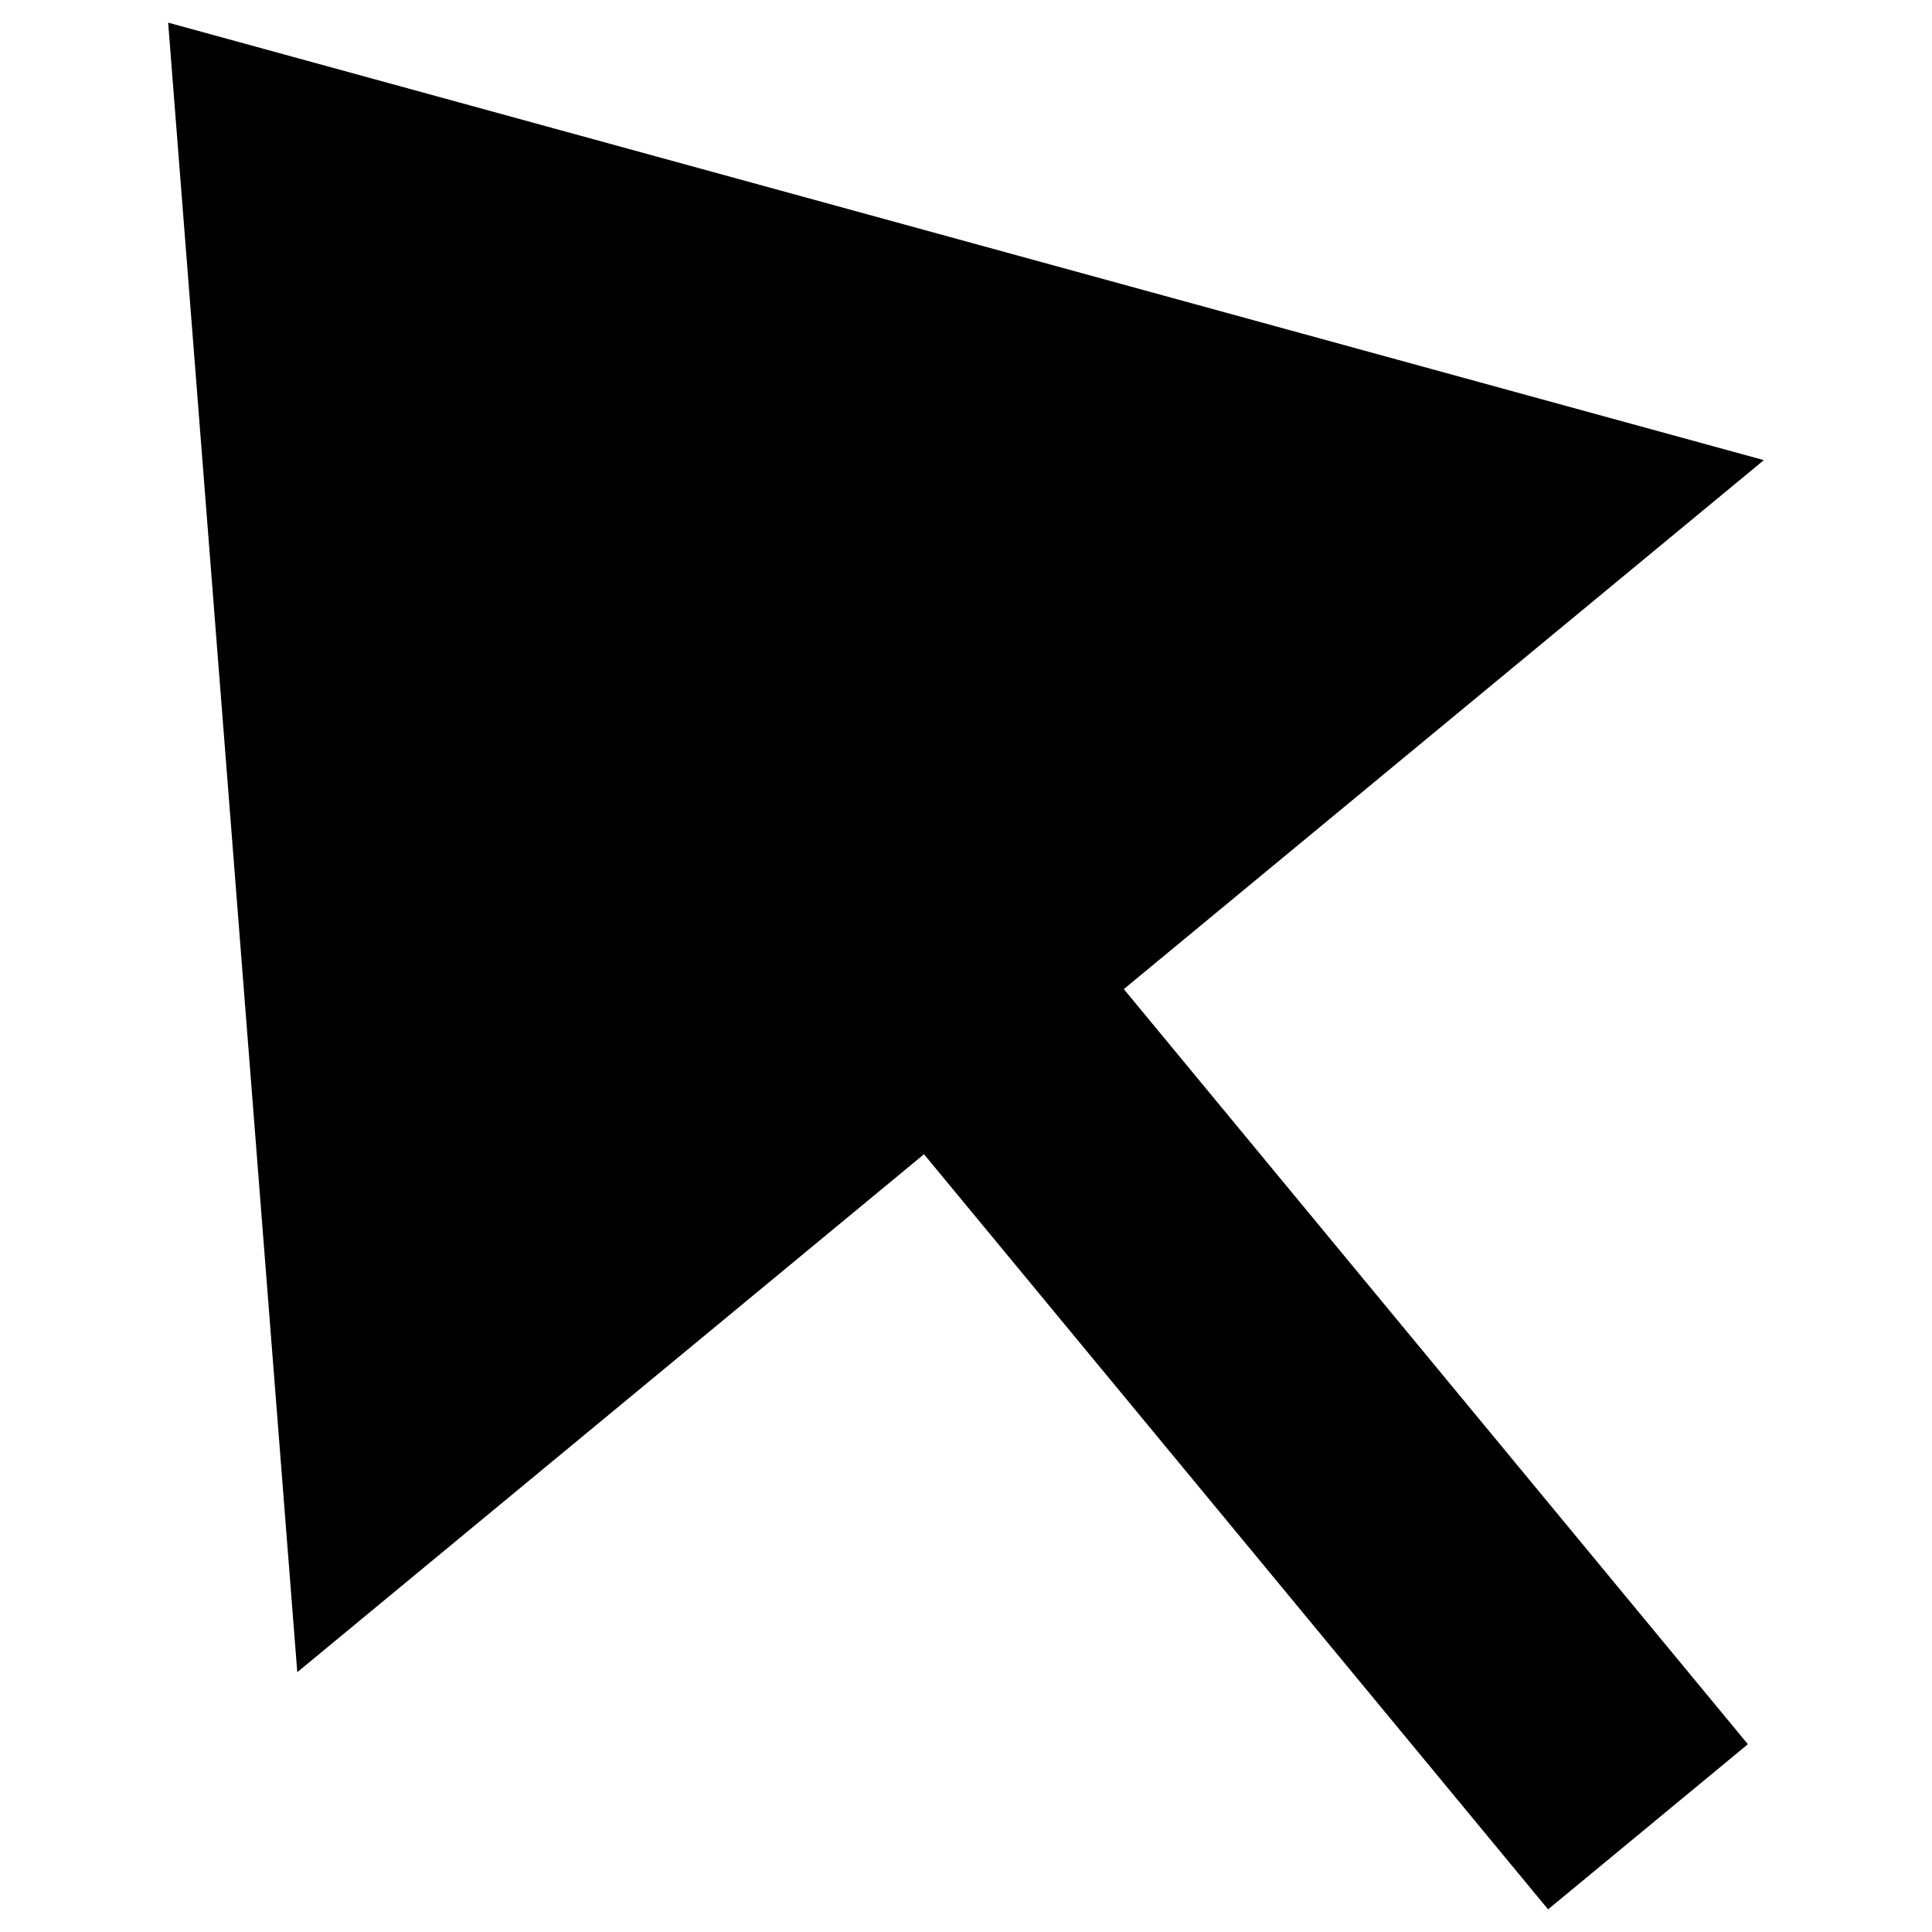
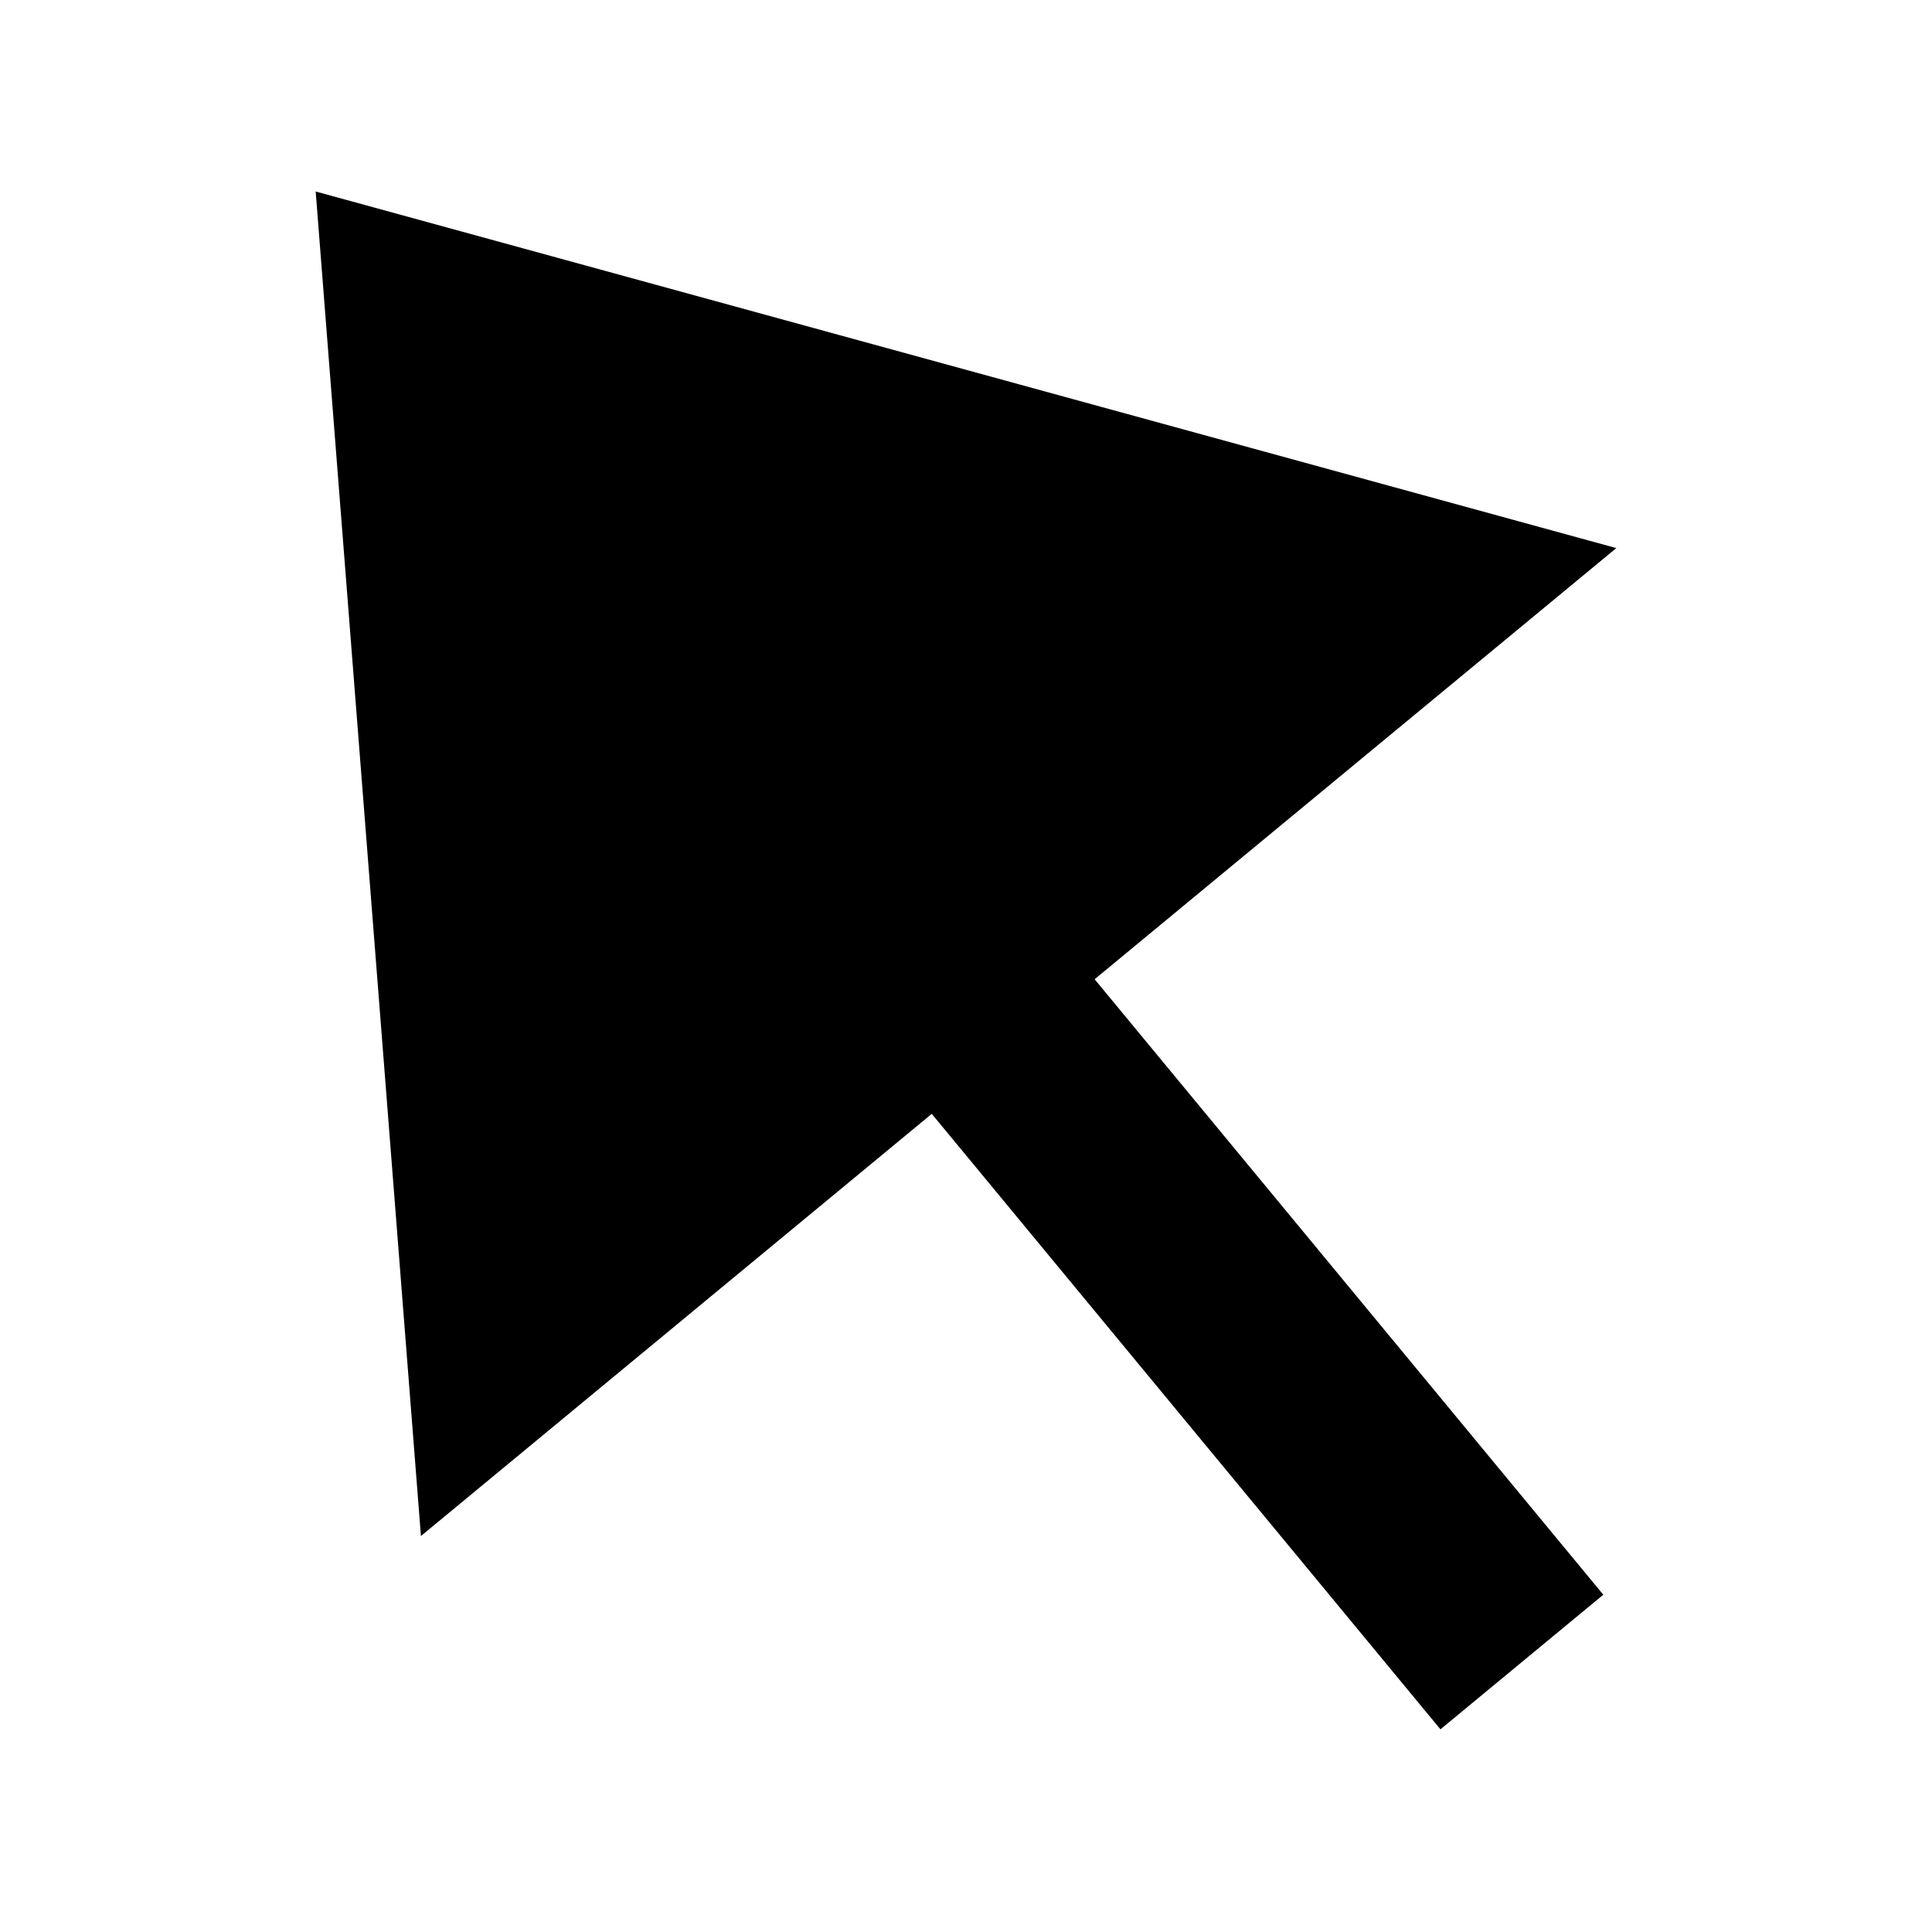
- <svg xmlns="http://www.w3.org/2000/svg" width="1024" height="1024" id="svg2984" version="1.1">
+ <svg xmlns="http://www.w3.org/2000/svg" width="1024pt" height="1024pt" id="svg2984" version="1.1">
  <defs id="defs2986" />
-   <g id="layer1" transform="translate(0,992)">
-     <path style="fill:#000000;fill-opacity:1;stroke:none" d="M 89.121 12 L 157.564 886.297 L 489.74 611.77 L 820.512 1012 L 926.416 924.475 L 595.645 524.244 L 934.879 243.883 L 89.121 12 z " transform="translate(0,-992)" id="rect2992" />
+   <g id="layer1" transform="translate(0,1333.333)">
+     <path style="fill:#000000;fill-opacity:1;stroke:none;stroke-width:1.087" d="m 223.09,-1198.006 74.383,950.168 361.002,-298.351 359.476,434.962 115.095,-95.121 -359.476,-434.962 368.673,-304.691 z" id="rect2992" />
  </g>
</svg>
